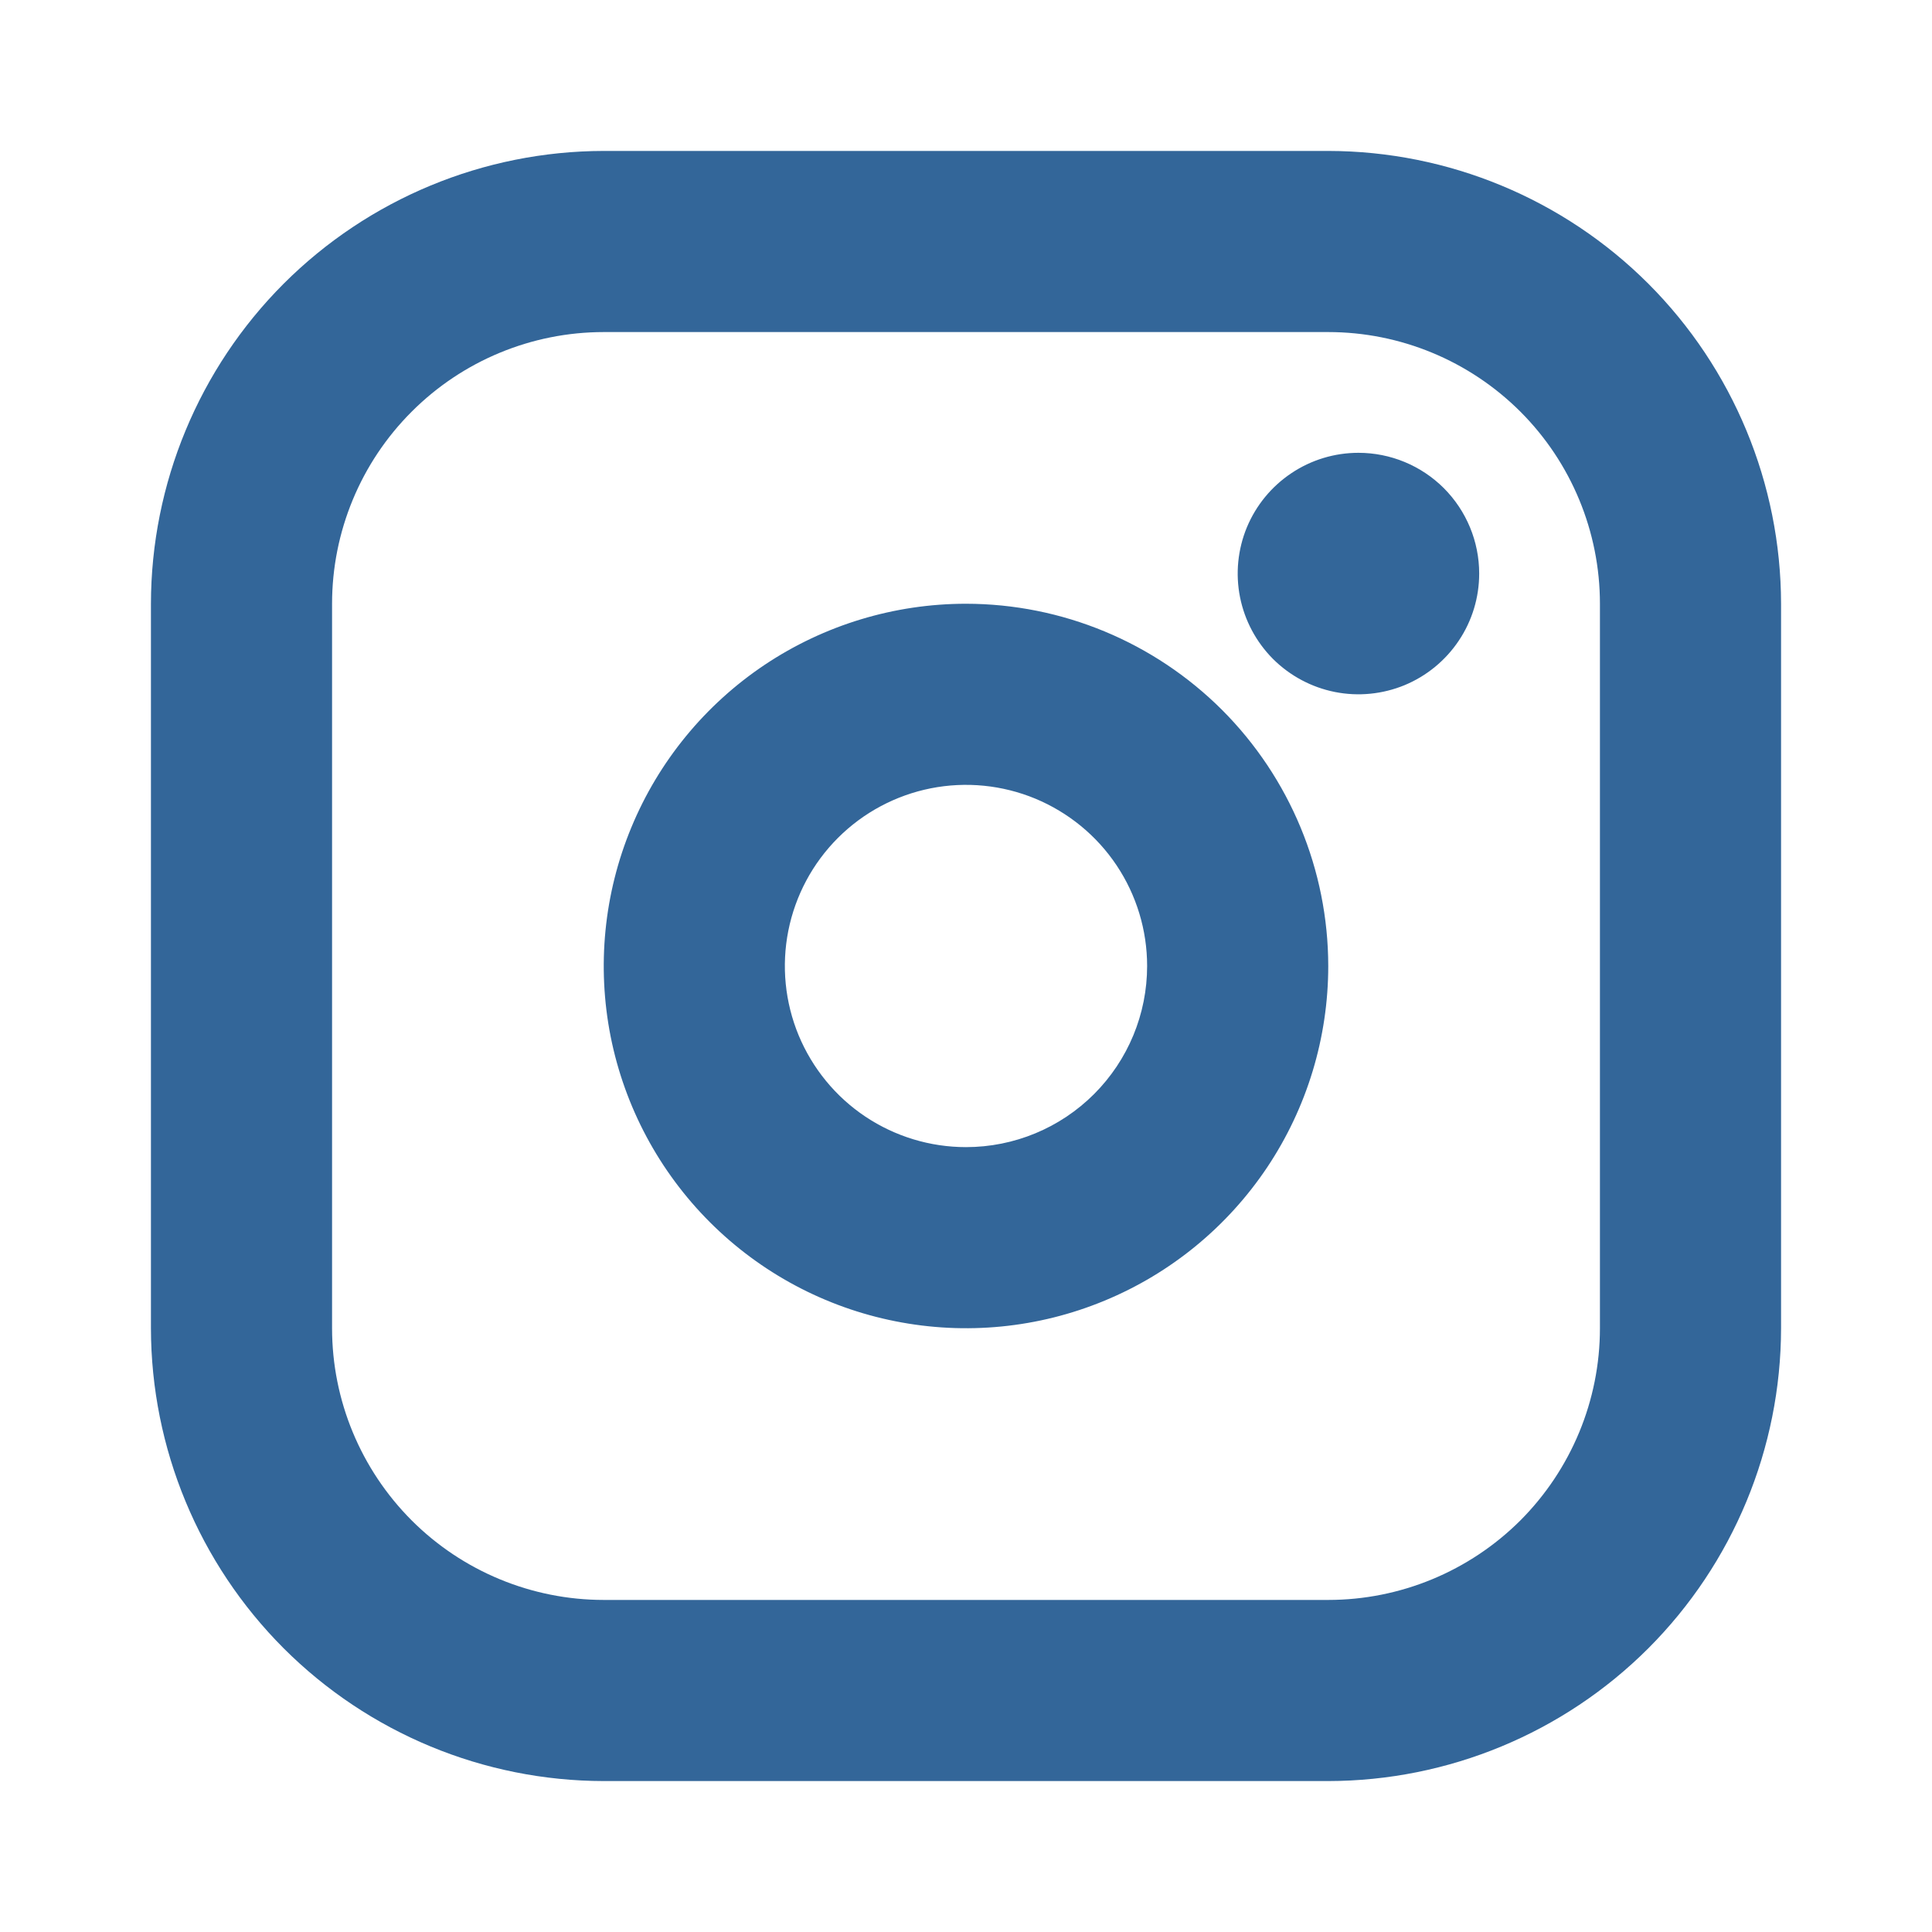
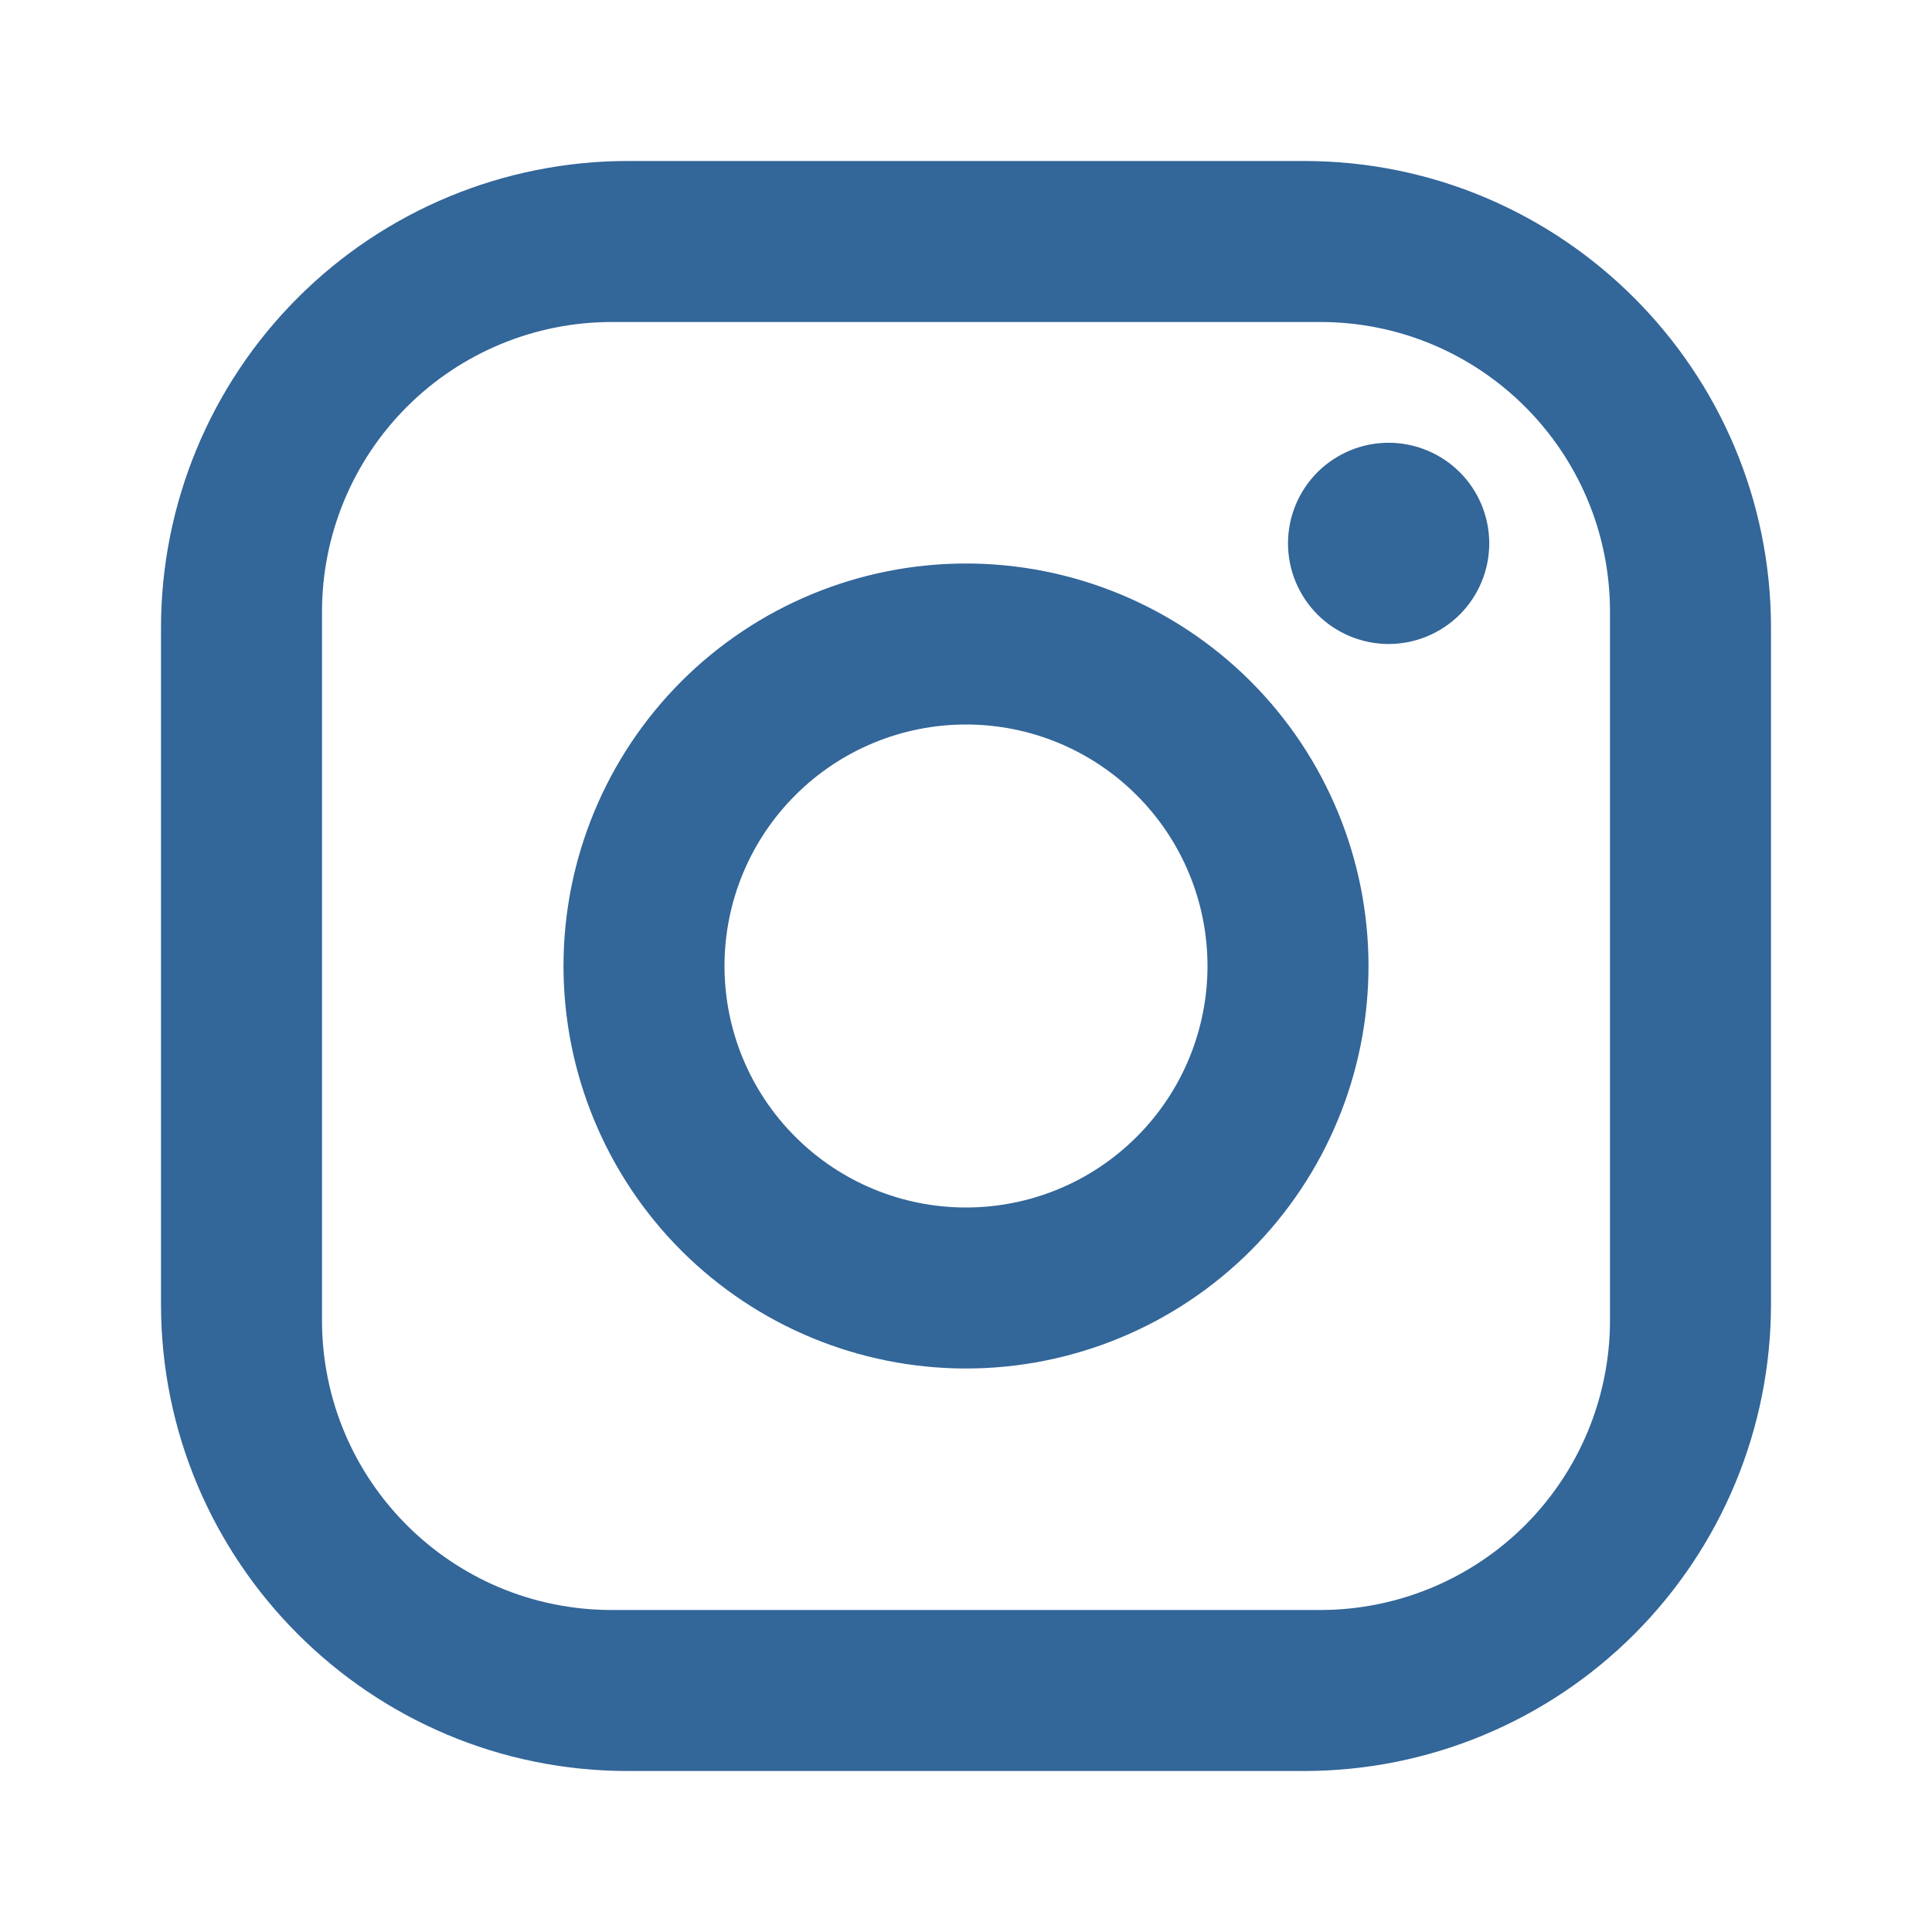
<svg xmlns="http://www.w3.org/2000/svg" width="24" height="24" viewBox="0 0 24 24" fill="none">
-   <path d="M12 7.5C11.11 7.5 10.24 7.764 9.5 8.258C8.76 8.753 8.183 9.456 7.843 10.278C7.502 11.1 7.413 12.005 7.586 12.878C7.76 13.751 8.189 14.553 8.818 15.182C9.447 15.811 10.249 16.24 11.122 16.413C11.995 16.587 12.9 16.498 13.722 16.157C14.544 15.817 15.247 15.24 15.742 14.5C16.236 13.76 16.5 12.89 16.5 12C16.499 10.807 16.024 9.663 15.181 8.819C14.337 7.976 13.193 7.501 12 7.5ZM12 14.25C11.555 14.25 11.12 14.118 10.75 13.871C10.38 13.624 10.092 13.272 9.921 12.861C9.751 12.45 9.706 11.998 9.793 11.561C9.88 11.125 10.094 10.724 10.409 10.409C10.724 10.094 11.125 9.88 11.561 9.793C11.998 9.706 12.45 9.751 12.861 9.921C13.272 10.092 13.624 10.38 13.871 10.75C14.118 11.12 14.25 11.555 14.25 12C14.25 12.597 14.013 13.169 13.591 13.591C13.169 14.013 12.597 14.25 12 14.25ZM16.5 1.875H7.5C6.009 1.877 4.579 2.47 3.524 3.524C2.47 4.579 1.877 6.009 1.875 7.5V16.5C1.877 17.991 2.47 19.421 3.524 20.476C4.579 21.53 6.009 22.123 7.5 22.125H16.5C17.991 22.123 19.421 21.53 20.476 20.476C21.53 19.421 22.123 17.991 22.125 16.5V7.5C22.123 6.009 21.53 4.579 20.476 3.524C19.421 2.47 17.991 1.877 16.5 1.875ZM19.875 16.5C19.875 17.395 19.519 18.253 18.887 18.887C18.253 19.519 17.395 19.875 16.5 19.875H7.5C6.605 19.875 5.746 19.519 5.114 18.887C4.481 18.253 4.125 17.395 4.125 16.5V7.5C4.125 6.605 4.481 5.746 5.114 5.114C5.746 4.481 6.605 4.125 7.5 4.125H16.5C17.395 4.125 18.253 4.481 18.887 5.114C19.519 5.746 19.875 6.605 19.875 7.5V16.5ZM18.375 7.125C18.375 7.422 18.287 7.712 18.122 7.958C17.957 8.205 17.723 8.397 17.449 8.511C17.175 8.624 16.873 8.654 16.582 8.596C16.291 8.538 16.024 8.395 15.814 8.186C15.605 7.976 15.462 7.709 15.404 7.418C15.346 7.127 15.376 6.825 15.489 6.551C15.603 6.277 15.795 6.043 16.042 5.878C16.288 5.713 16.578 5.625 16.875 5.625C17.273 5.625 17.654 5.783 17.936 6.064C18.217 6.346 18.375 6.727 18.375 7.125Z" fill="#336699" />
+   <path d="M7.8 2H16.2C19.4 2 22 4.6 22 7.8V16.2C22 17.738 21.389 19.213 20.301 20.301C19.213 21.389 17.738 22 16.2 22H7.8C4.6 22 2 19.4 2 16.2V7.8C2 6.262 2.611 4.786 3.699 3.699C4.786 2.611 6.262 2 7.8 2ZM7.6 4C6.645 4 5.73 4.379 5.054 5.054C4.379 5.73 4 6.645 4 7.6V16.4C4 18.39 5.61 20 7.6 20H16.4C17.355 20 18.27 19.621 18.946 18.946C19.621 18.27 20 17.355 20 16.4V7.6C20 5.61 18.39 4 16.4 4H7.6ZM17.25 5.5C17.581 5.5 17.899 5.632 18.134 5.866C18.368 6.101 18.5 6.418 18.5 6.75C18.5 7.082 18.368 7.399 18.134 7.634C17.899 7.868 17.581 8 17.25 8C16.919 8 16.601 7.868 16.366 7.634C16.132 7.399 16 7.082 16 6.75C16 6.418 16.132 6.101 16.366 5.866C16.601 5.632 16.919 5.5 17.25 5.5ZM12 7C13.326 7 14.598 7.527 15.536 8.464C16.473 9.402 17 10.674 17 12C17 13.326 16.473 14.598 15.536 15.536C14.598 16.473 13.326 17 12 17C10.674 17 9.402 16.473 8.464 15.536C7.527 14.598 7 13.326 7 12C7 10.674 7.527 9.402 8.464 8.464C9.402 7.527 10.674 7 12 7ZM12 9C11.204 9 10.441 9.316 9.879 9.879C9.316 10.441 9 11.204 9 12C9 12.796 9.316 13.559 9.879 14.121C10.441 14.684 11.204 15 12 15C12.796 15 13.559 14.684 14.121 14.121C14.684 13.559 15 12.796 15 12C15 11.204 14.684 10.441 14.121 9.879C13.559 9.316 12.796 9 12 9Z" fill="#336699" />
</svg>
